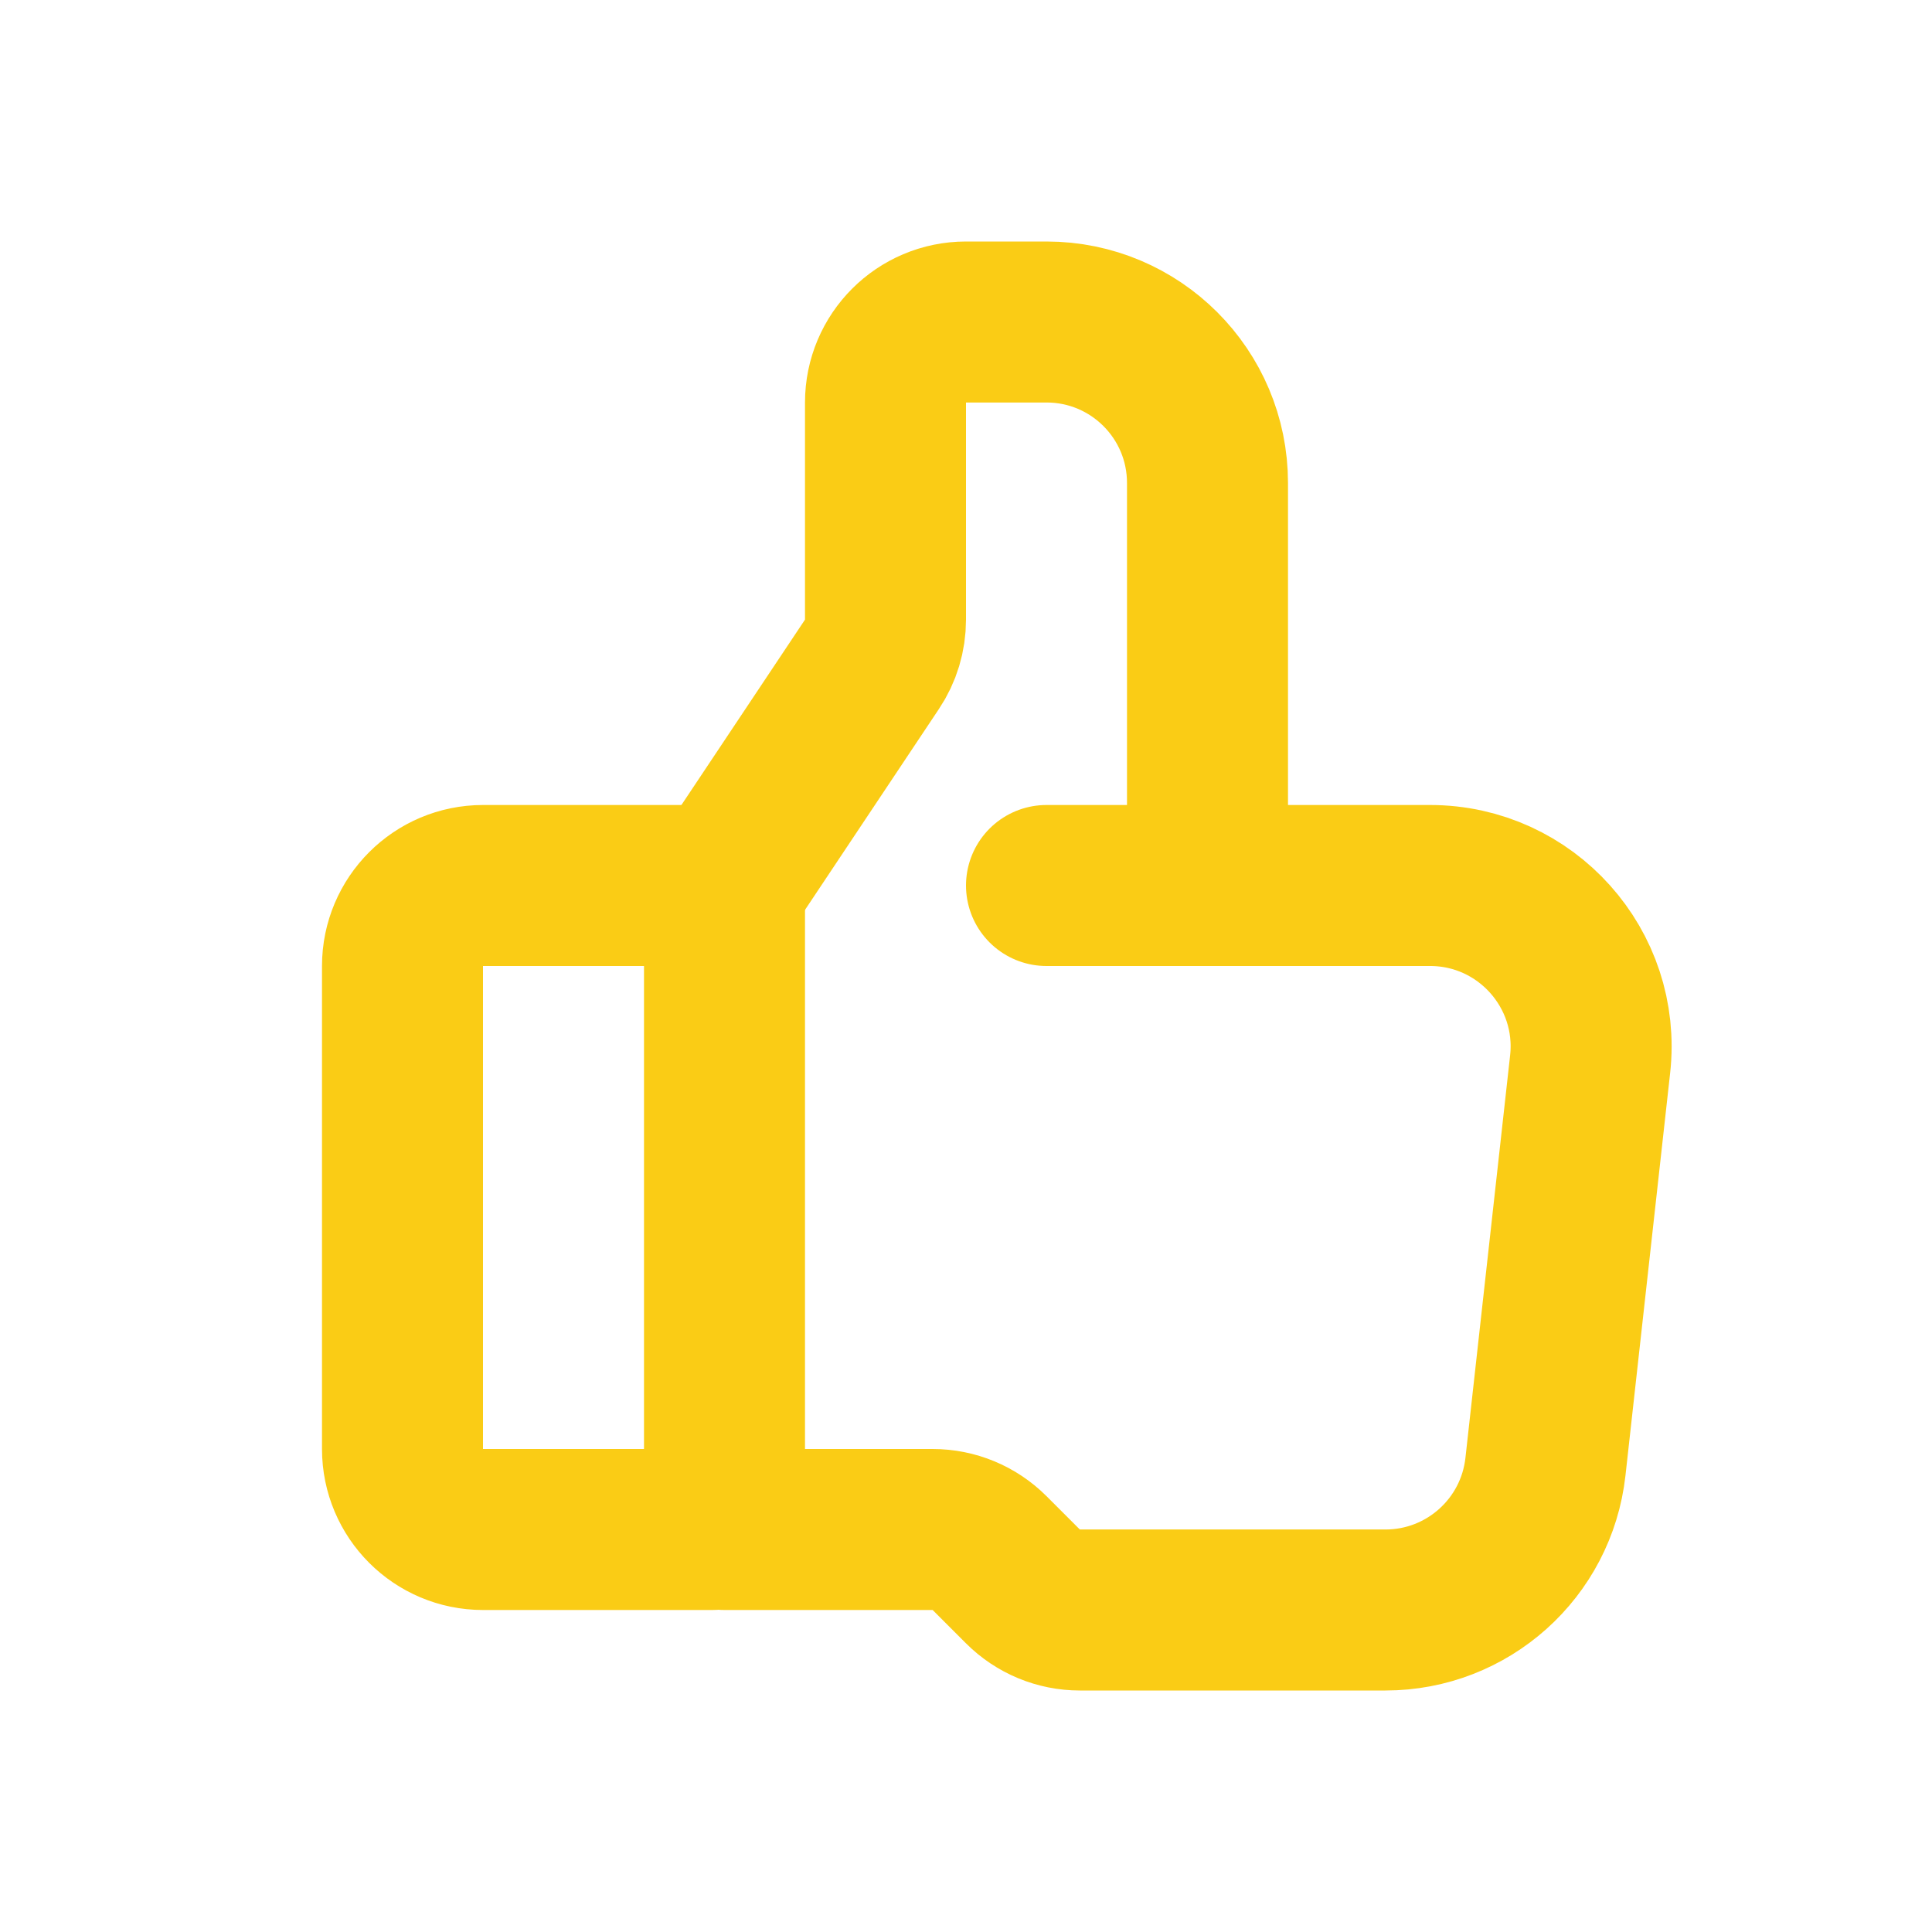
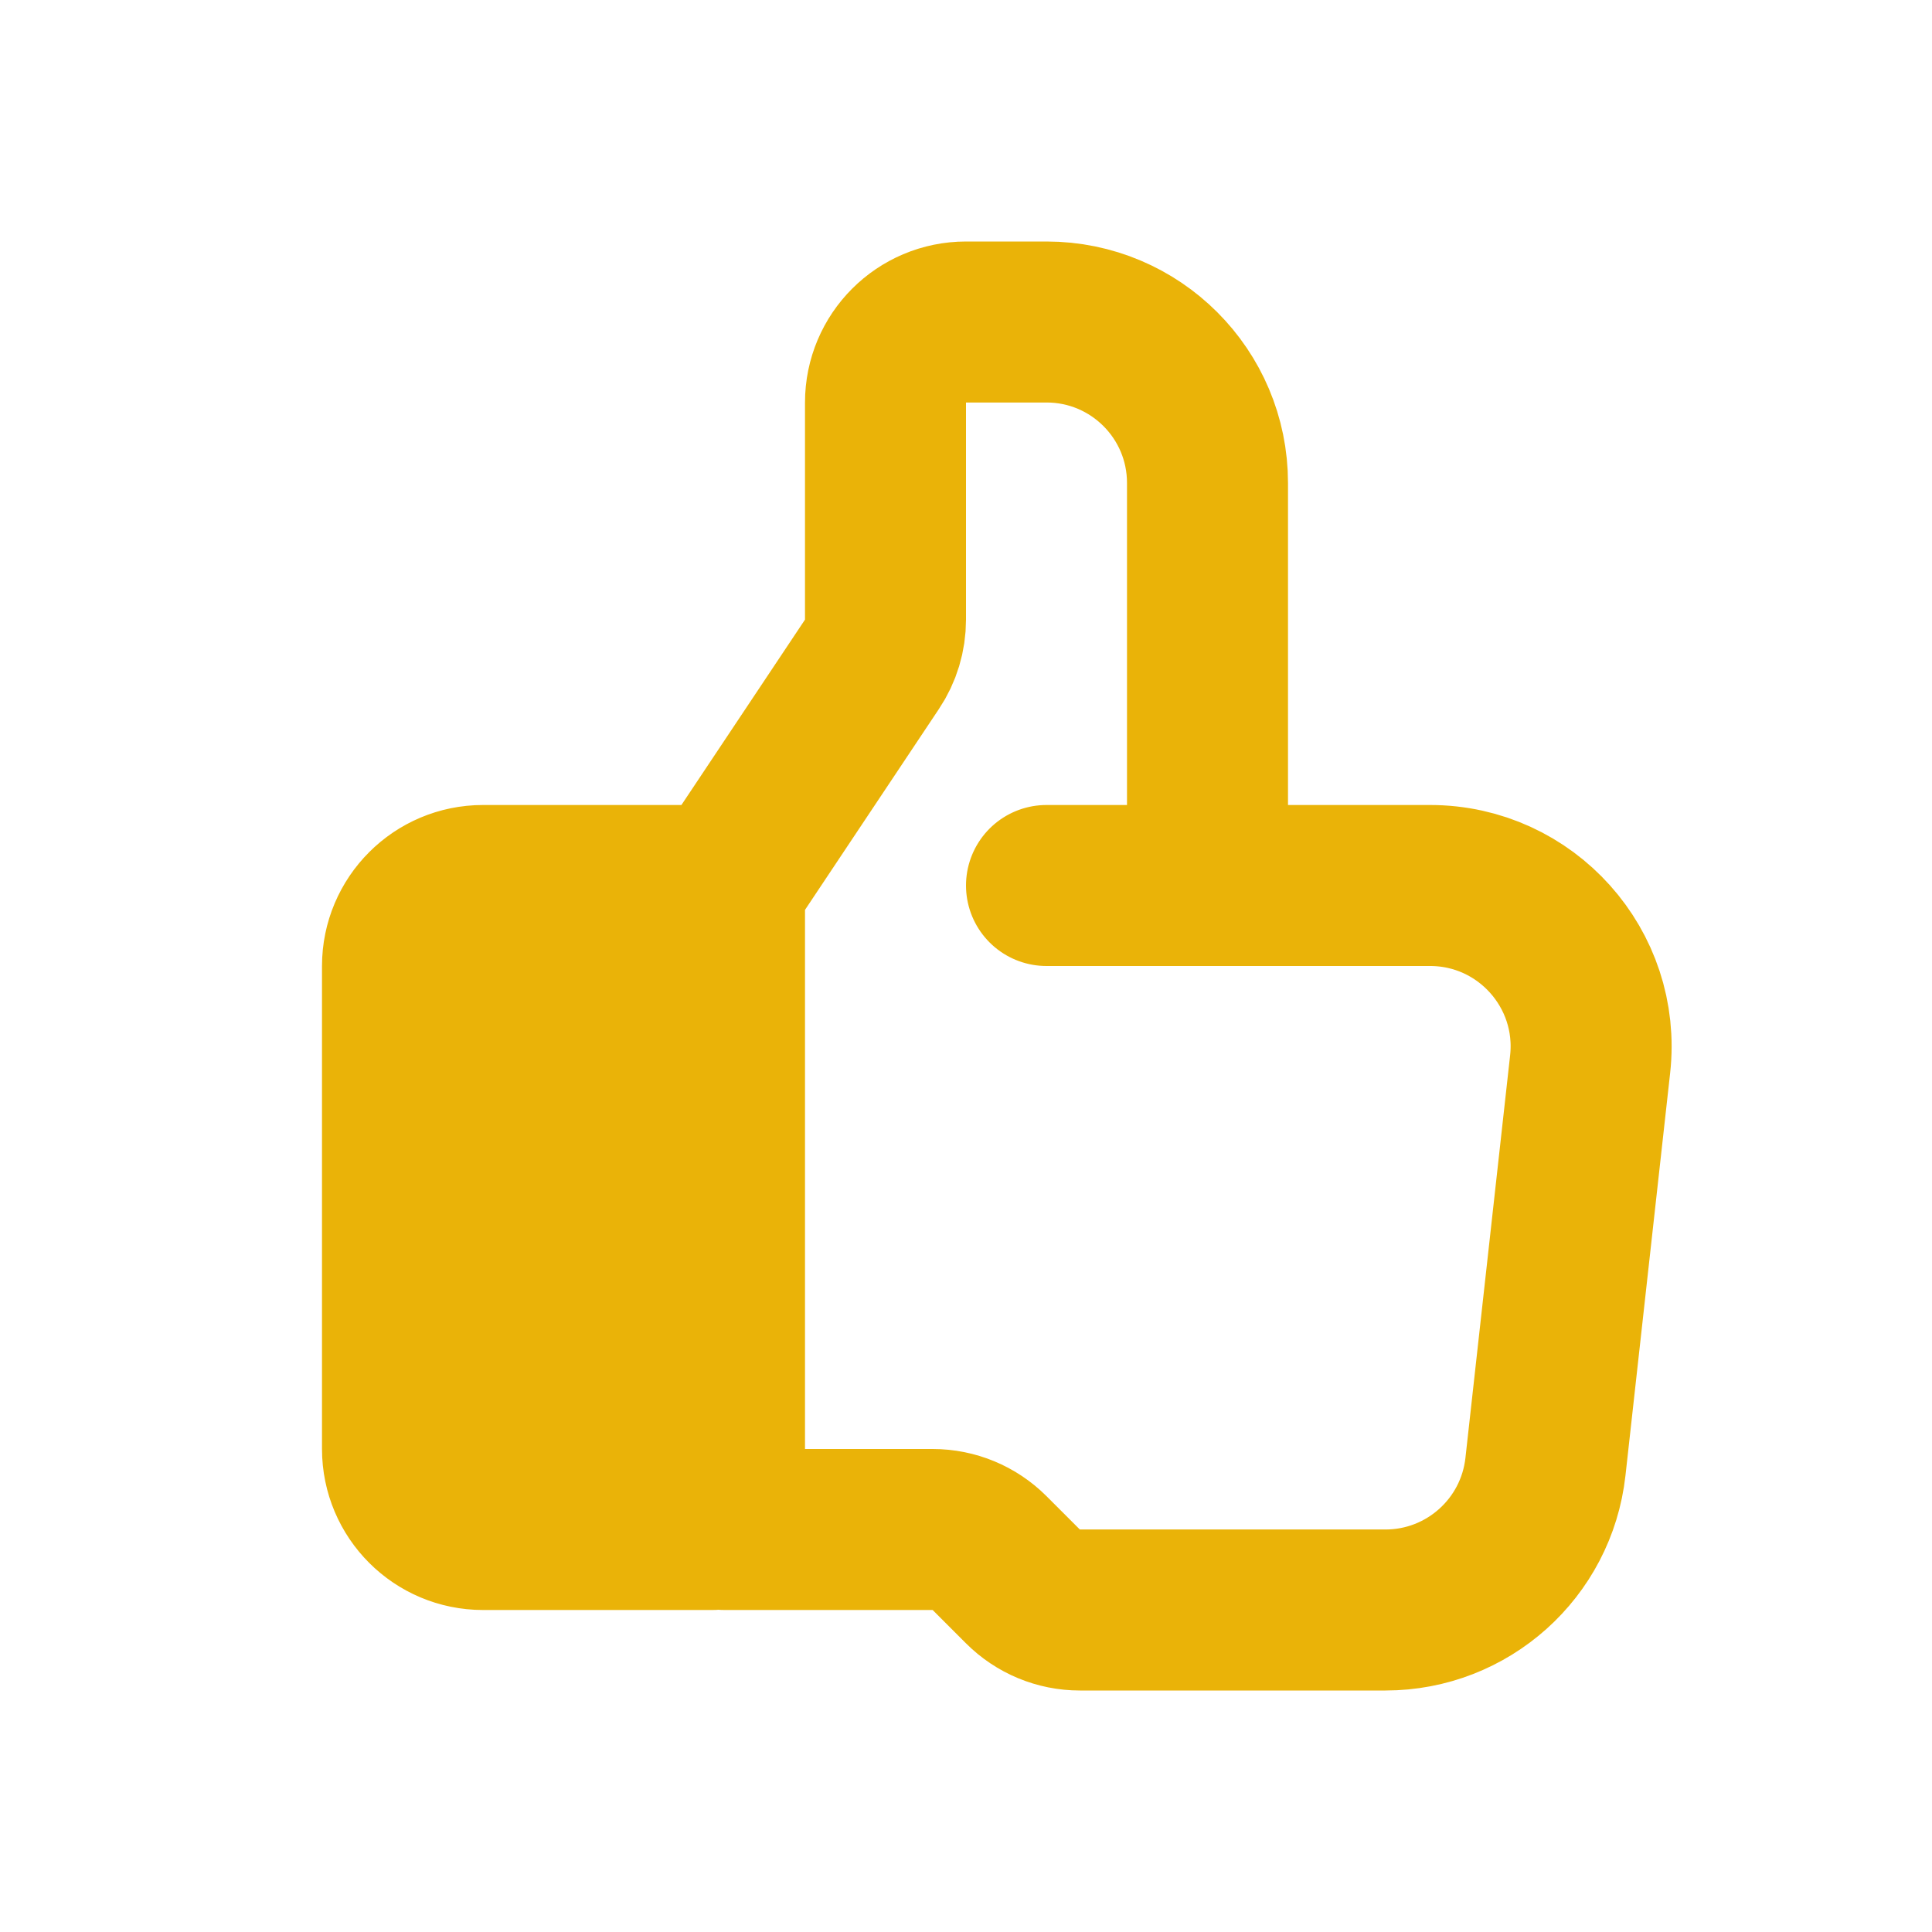
<svg xmlns="http://www.w3.org/2000/svg" width="24" height="24" viewBox="0 0 24 24" fill="none">
-   <path d="M8.85 19H6C5.448 19 5 18.552 5 18V12C5 11.448 5.448 11 6 11H8.85C8.933 11 9 11.067 9 11.15V18.85C9 18.933 8.933 19 8.85 19Z" stroke="#facc15" stroke-width="2" stroke-linecap="round" />
-   <path d="M9 11L10.832 8.252C10.942 8.088 11 7.895 11 7.697V5C11 4.448 11.448 4 12 4H13C14.105 4 15 4.895 15 6V11" stroke="#facc15" stroke-width="2" stroke-linecap="round" />
-   <path d="M13 11H17.765C18.957 11 19.885 12.036 19.753 13.221L19.198 18.221C19.085 19.234 18.229 20 17.21 20H13.414C13.149 20 12.895 19.895 12.707 19.707L12.293 19.293C12.105 19.105 11.851 19 11.586 19H9" stroke="#facc15" stroke-width="2" stroke-linecap="round" />
+   <path d="M8.85 19H6C5.448 19 5 18.552 5 18V12C5 11.448 5.448 11 6 11H8.85C8.933 11 9 11.067 9 11.15V18.85C9 18.933 8.933 19 8.85 19Z" fill="#EAB308" />
+   <path d="M9 11L10.832 8.252C10.942 8.088 11 7.895 11 7.697V5C11 4.448 11.448 4 12 4H13C14.105 4 15 4.895 15 6V11M13 11H17.765C18.957 11 19.885 12.036 19.753 13.221L19.198 18.221C19.085 19.234 18.229 20 17.21 20H13.414C13.149 20 12.895 19.895 12.707 19.707L12.293 19.293C12.105 19.105 11.851 19 11.586 19H9M6 19H8.85C8.933 19 9 18.933 9 18.85V11.15C9 11.067 8.933 11 8.85 11H6C5.448 11 5 11.448 5 12V18C5 18.552 5.448 19 6 19Z" stroke="#EAB308" stroke-width="2" stroke-linecap="round" />
</svg>
